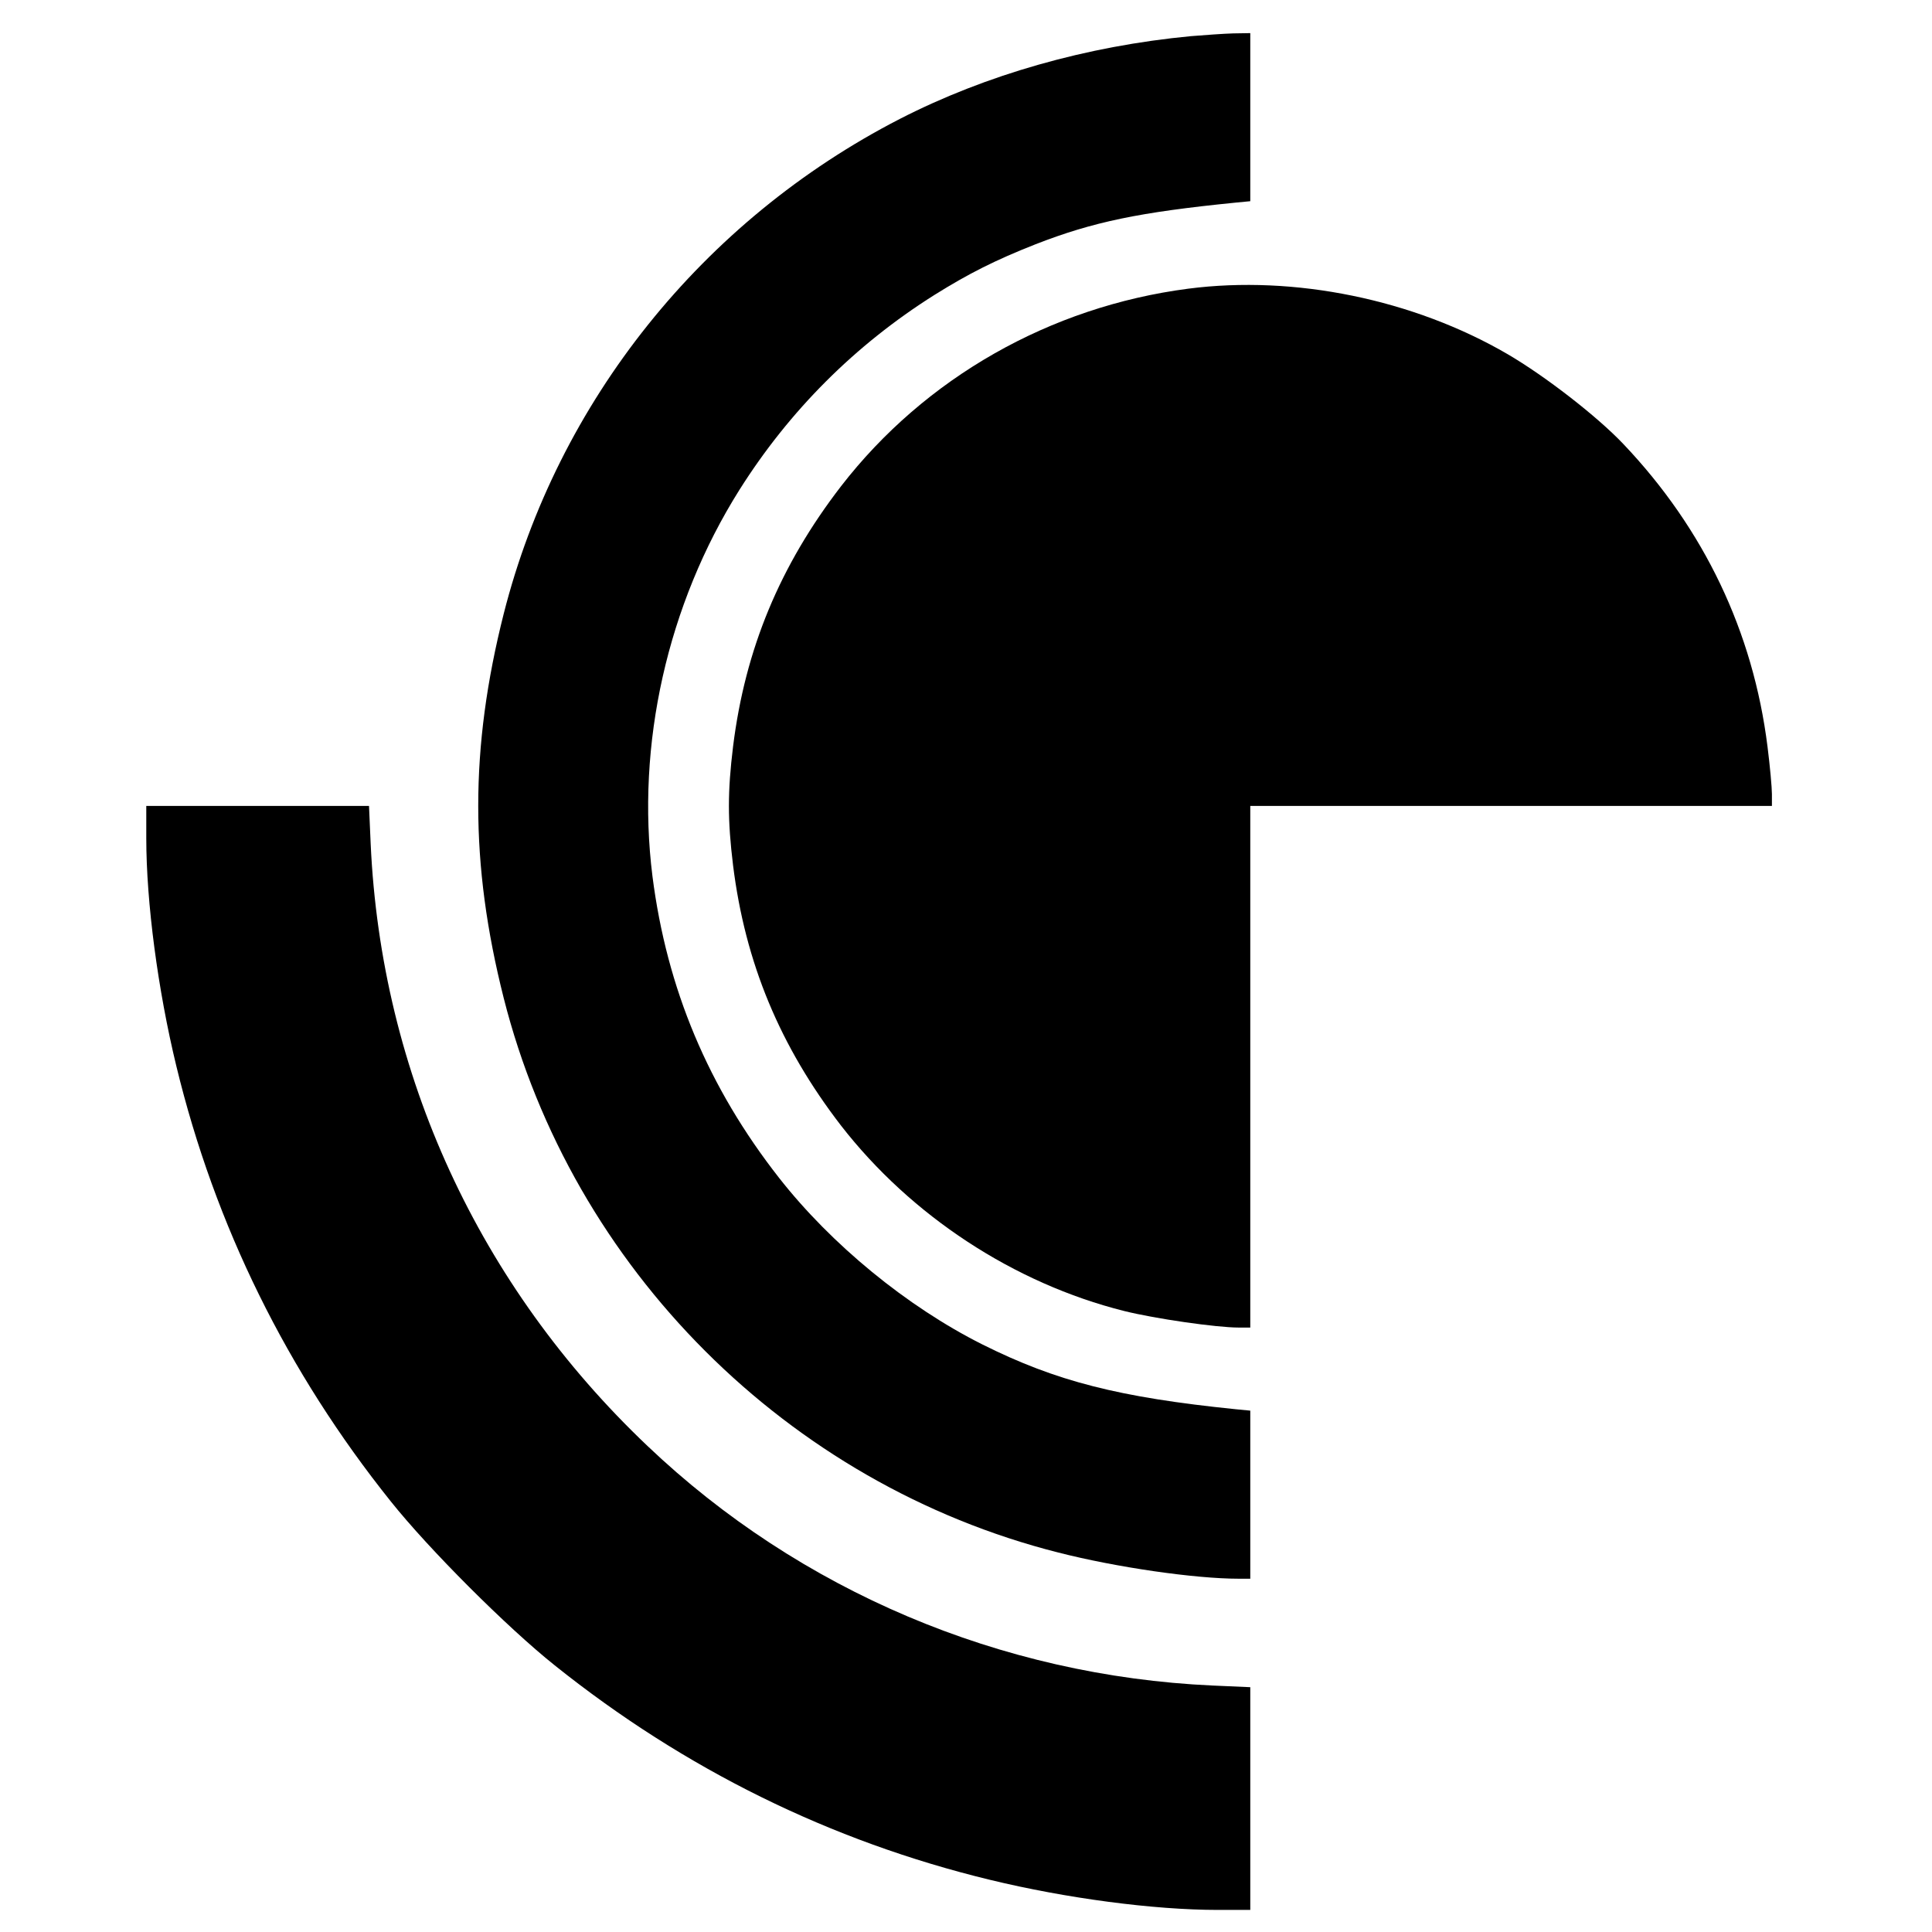
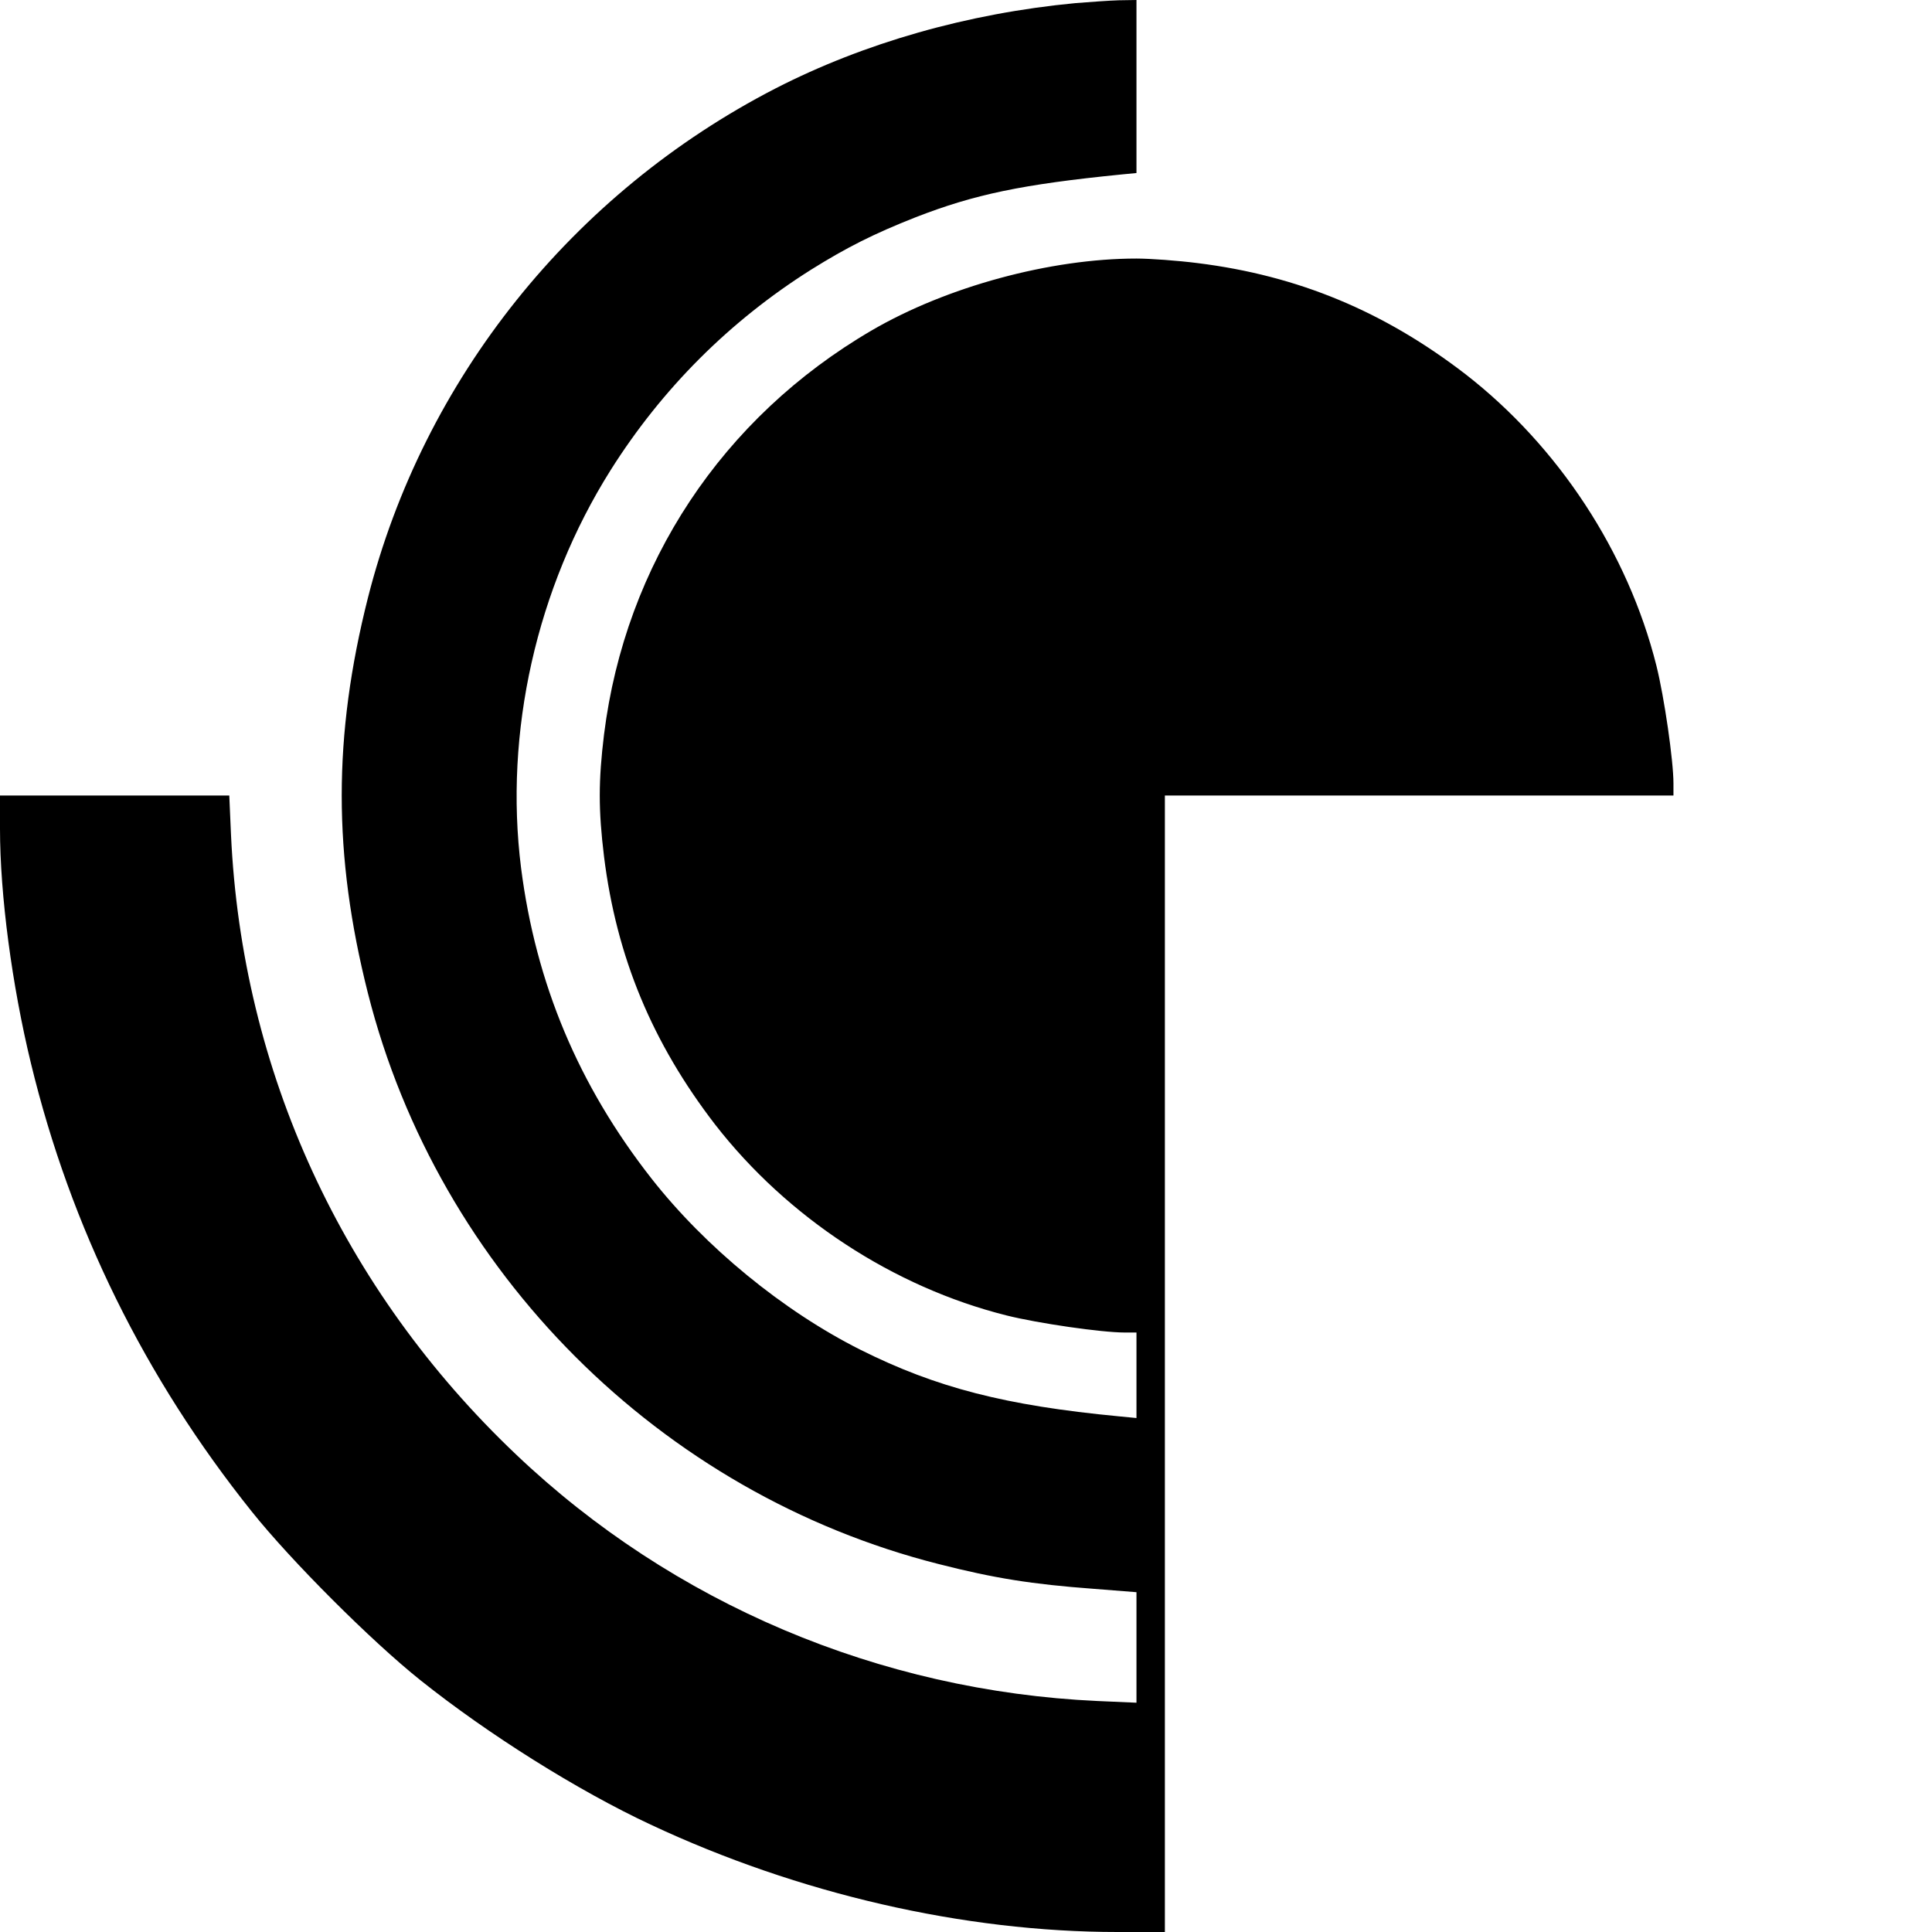
- <svg xmlns="http://www.w3.org/2000/svg" version="1.0" width="700pt" height="700pt" viewBox="0 0 700 700" preserveAspectRatio="xMidYMid meet">
-   <g transform="translate(0,700) scale(0.1,-0.1)" fill="#000000" stroke="none">
-     <path d="M4315 6869 c-379 -36 -743 -140 -1055 -300 -715 -368 -1240 -1024 -1435 -1793 -123 -487 -123 -905 0 -1392 248 -980 1029 -1761 2009 -2009 211 -54 496 -95 654 -95 l42 0 0 304 0 305 -52 5 c-423 43 -651 101 -919 235 -273 137 -547 362 -736 603 -257 328 -407 686 -459 1093 -60 477 54 985 315 1400 181 287 419 525 706 706 125 78 220 126 367 184 208 81 375 116 726 151 l52 5 0 305 0 304 -62 -1 c-35 -1 -103 -6 -153 -10z" />
-     <path d="M4305 5954 c-500 -65 -954 -323 -1258 -716 -221 -287 -347 -589 -391 -943 -20 -164 -20 -266 0 -430 44 -354 170 -656 391 -943 254 -327 627 -572 1026 -672 112 -28 335 -60 415 -60 l42 0 0 945 0 945 945 0 945 0 0 43 c0 23 -7 101 -16 172 -52 416 -230 789 -523 1097 -94 99 -282 245 -419 325 -340 198 -772 287 -1157 237z" />
-     <path d="M530 3963 c0 -233 42 -550 109 -826 140 -578 401 -1107 777 -1577 138 -173 421 -456 594 -594 470 -376 999 -637 1577 -777 276 -67 593 -109 826 -109 l117 0 0 403 0 404 -137 6 c-767 35 -1495 343 -2047 868 -611 580 -965 1349 -1003 2182 l-6 137 -404 0 -403 0 0 -117z" />
+ <svg xmlns="http://www.w3.org/2000/svg" version="1.0" width="680pt" height="680pt" viewBox="0 0 680 680" preserveAspectRatio="xMidYMid meet">
+   <g transform="translate(0,680) scale(0.1,-0.1)" fill="#000000" stroke="none">
+     <path d="M3785 6789 c-379 -36 -743 -140 -1055 -300 -715 -368 -1240 -1024 -1435 -1793 -123 -487 -123 -905 0 -1392 248 -980 1029 -1761 2009 -2009 196 -50 328 -71 544 -87 l152 -12 0 -195 0 -194 -137 6 c-767 35 -1495 343 -2047 868 -611 580 -965 1349 -1003 2182 l-6 137 -404 0 -403 0 0 -117 c0 -233 42 -550 109 -826 140 -578 401 -1107 777 -1577 138 -173 421 -456 594 -594 238 -190 553 -388 810 -508 520 -244 1104 -378 1643 -378 l167 0 0 2000 0 2000 895 0 895 0 0 43 c0 79 -32 302 -60 414 -100 399 -345 772 -672 1026 -287 221 -589 347 -943 391 -71 9 -168 16 -215 16 -303 0 -668 -99 -932 -253 -526 -307 -867 -822 -942 -1422 -20 -164 -20 -266 0 -430 44 -354 170 -656 391 -943 254 -327 627 -572 1026 -672 112 -28 335 -60 415 -60 l42 0 0 -150 0 -151 -62 6 c-399 38 -643 101 -909 234 -273 137 -547 362 -736 603 -257 328 -407 686 -459 1093 -60 477 54 985 315 1400 181 287 419 525 706 706 125 78 220 126 367 184 208 81 375 116 726 151 l52 5 0 305 0 304 -62 -1 c-35 -1 -103 -6 -153 -10z" />
  </g>
</svg>
